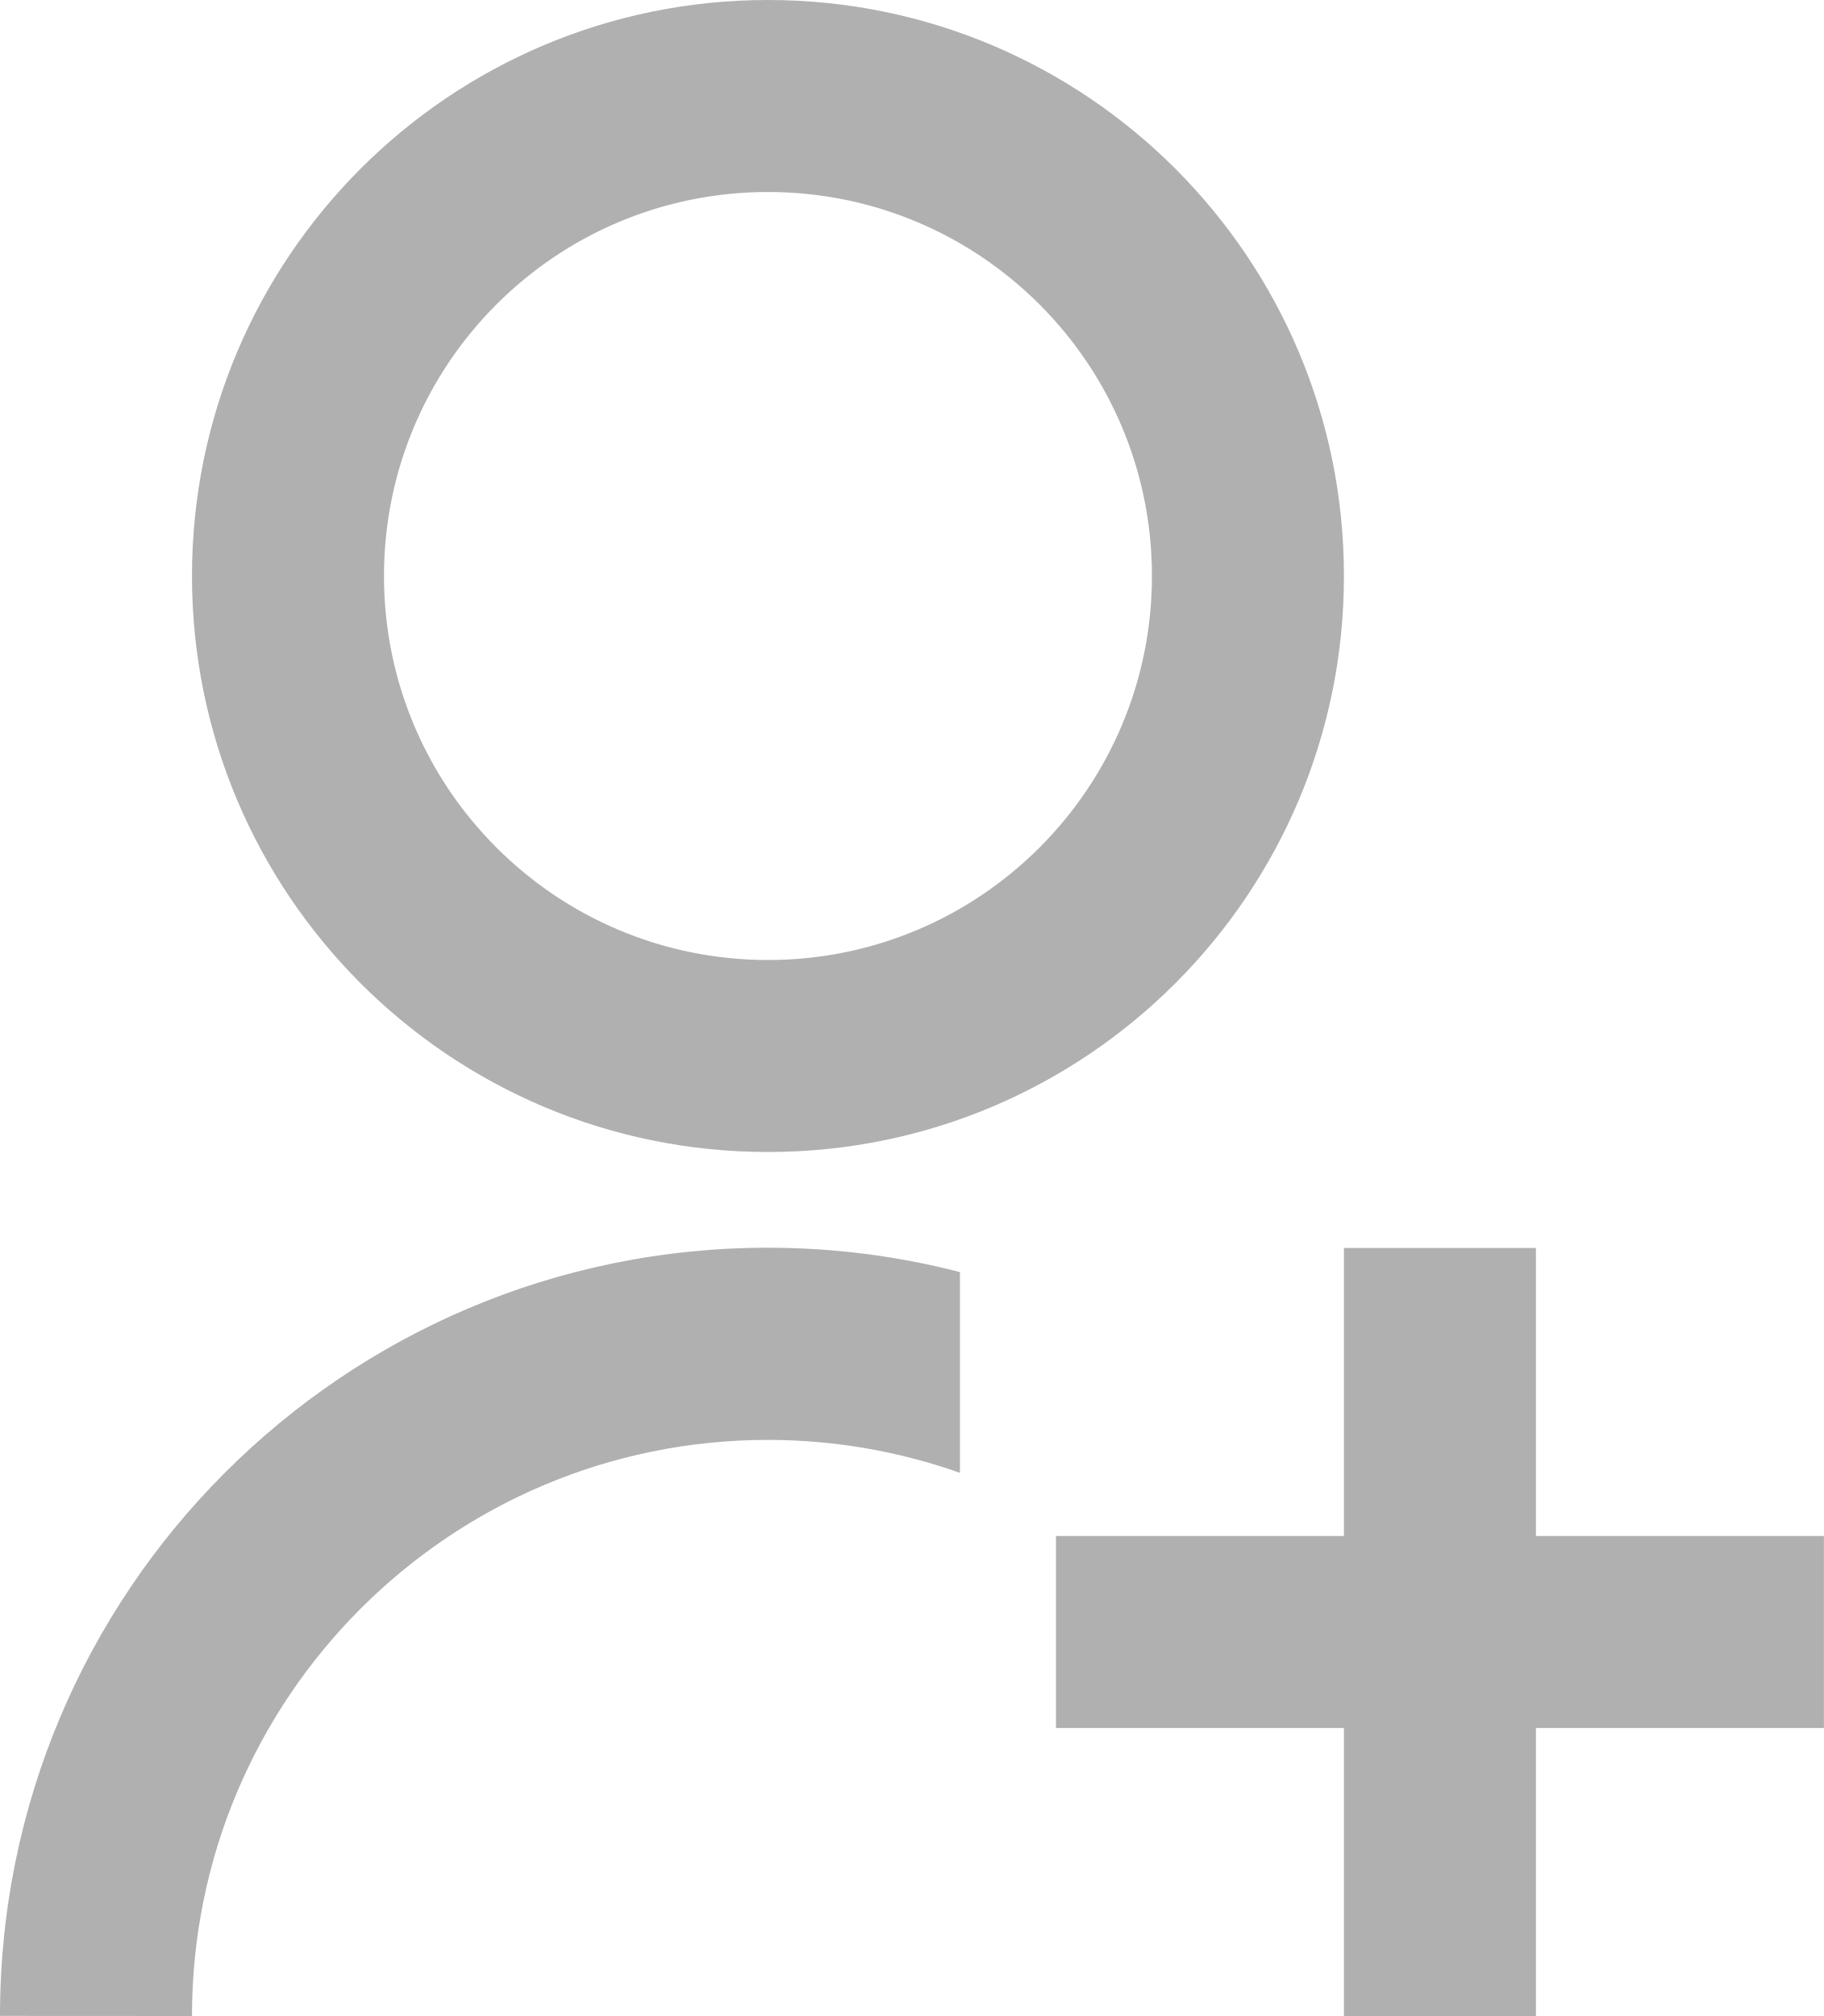
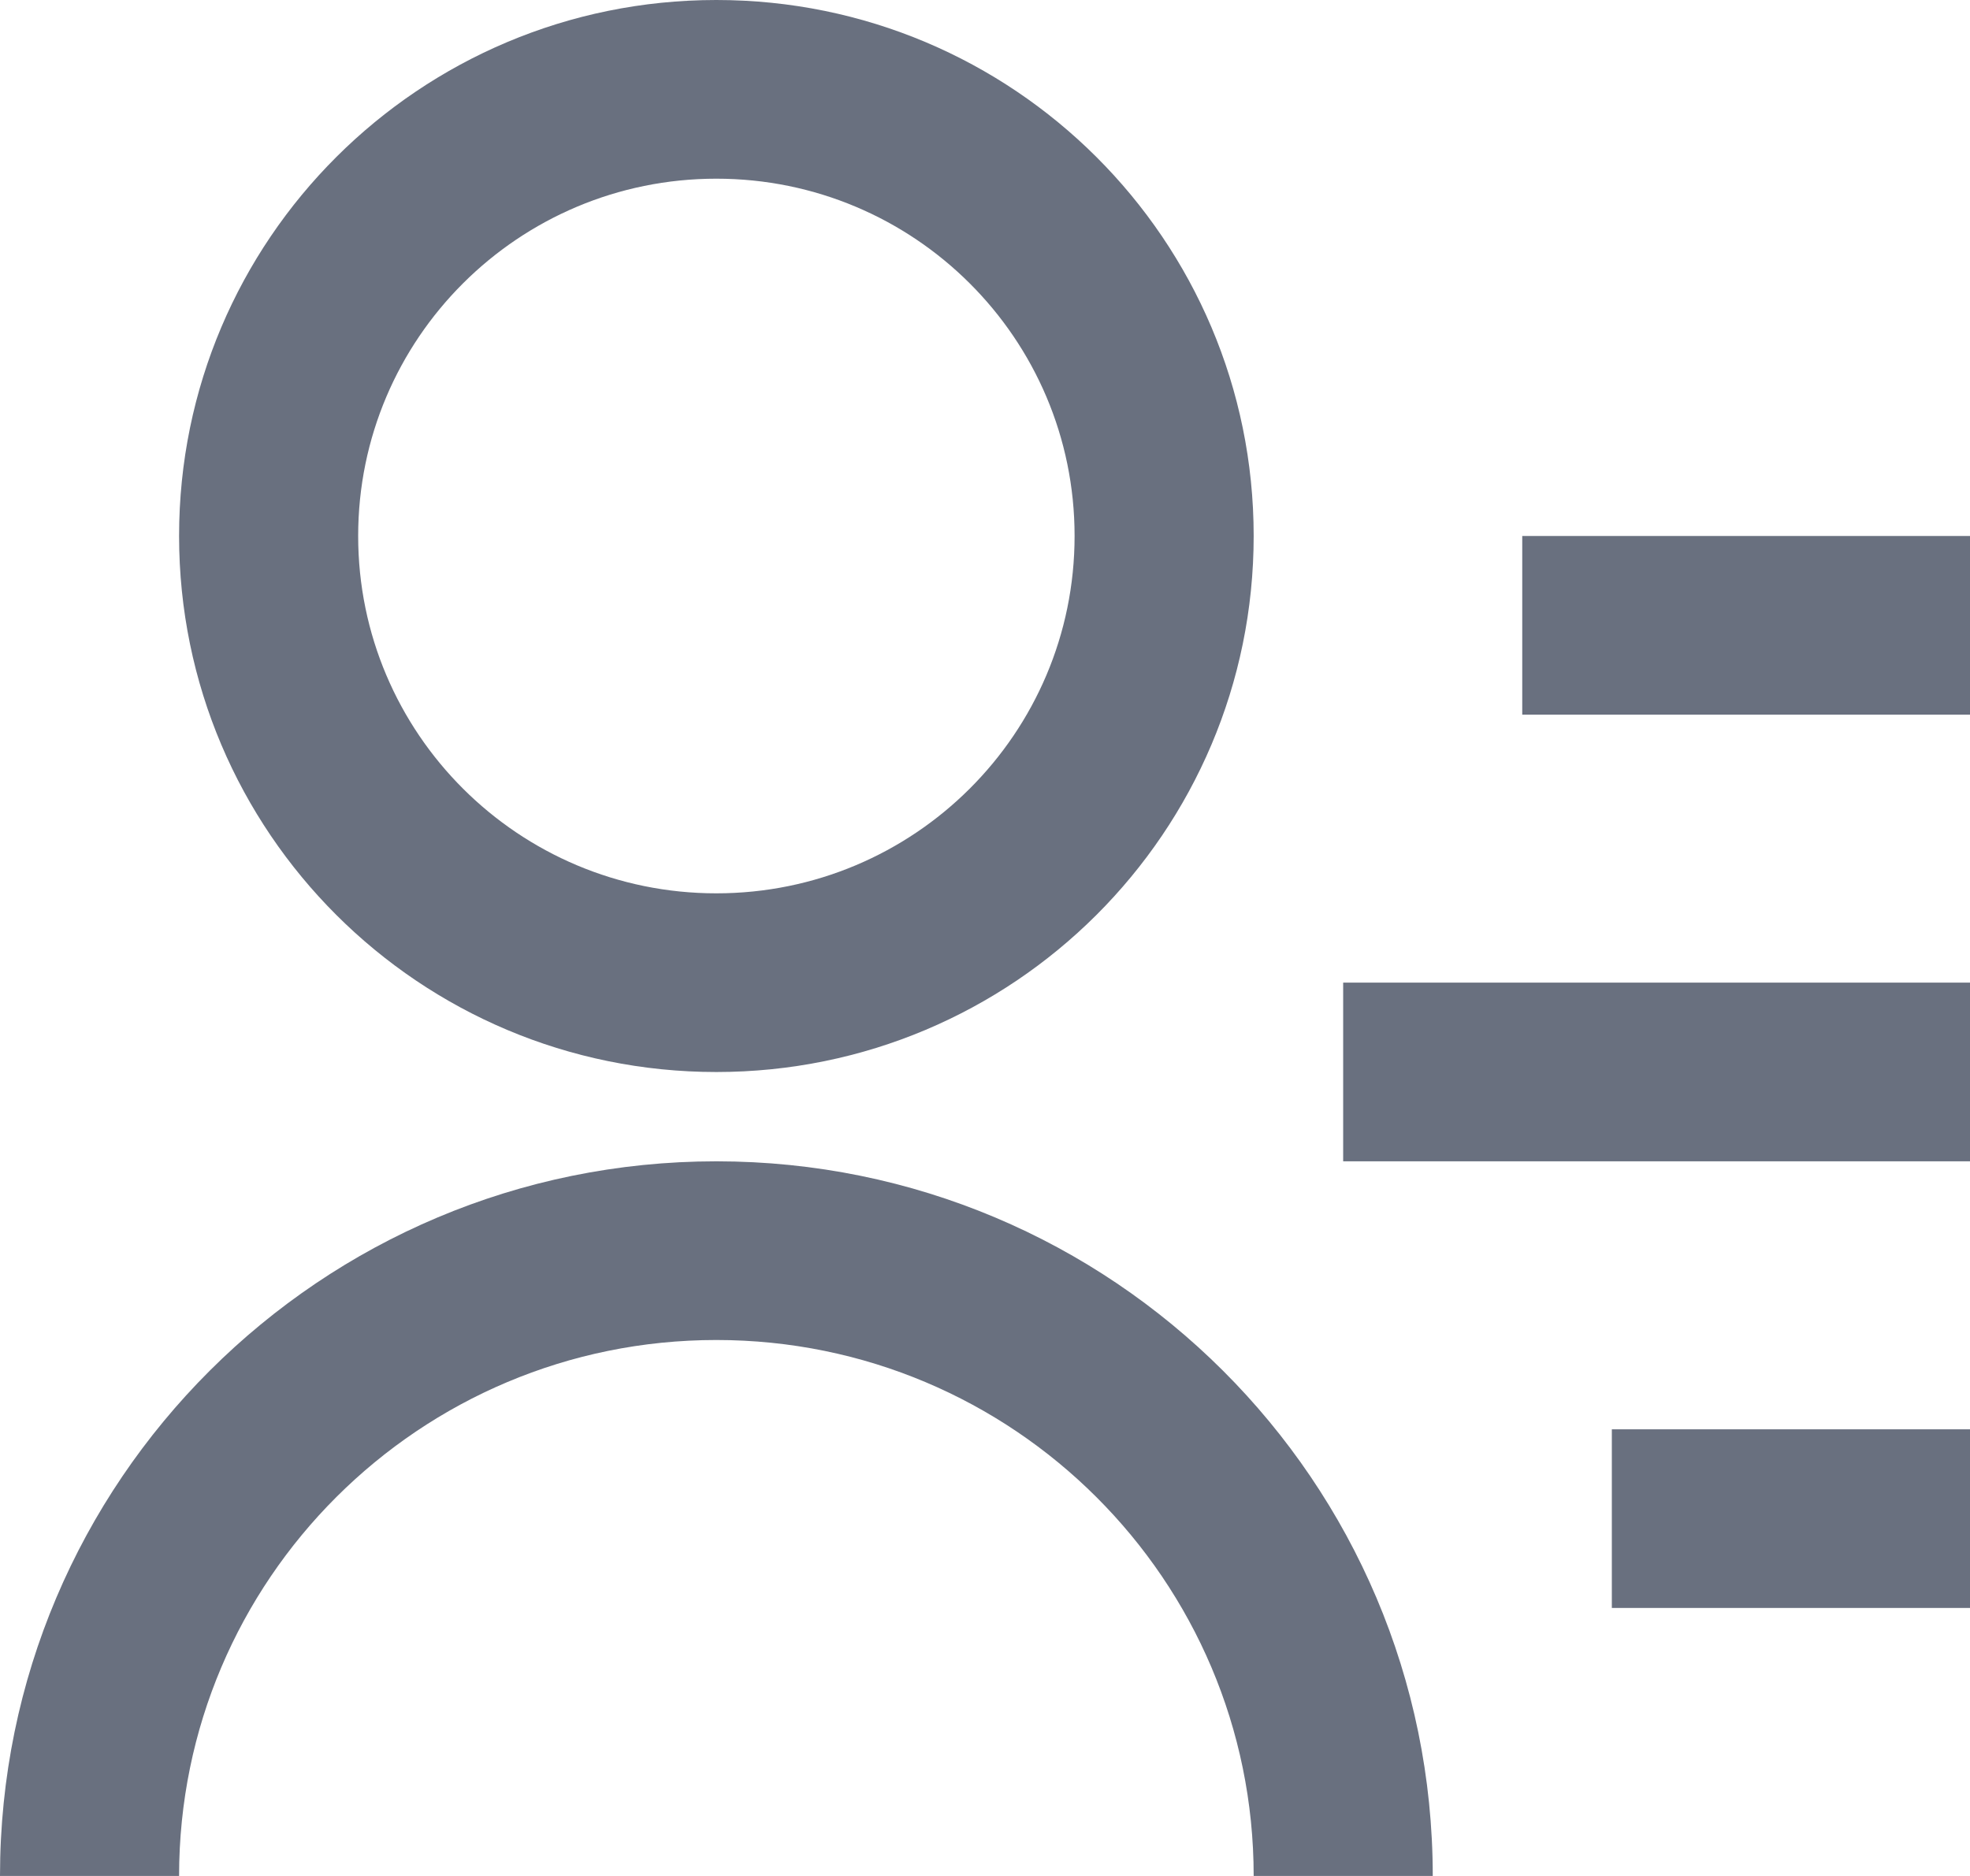
- <svg xmlns="http://www.w3.org/2000/svg" version="1.1" width="19px" height="21px">
-   <g transform="matrix(1 0 0 1 -970 -217 )">
-     <path d="M 10 13.251  L 10 13.252  L 10 15.342  C 9.358 15.115  8.681 14.999  8 14.999  C 4.686 14.999  2 17.685  2 20.999  C 2 20.999  2 21  2 21  L 0 20.999  C 0 20.998  0 20.998  0 20.997  C 0 16.579  3.582 12.997  8 12.997  C 8.675 12.997  9.347 13.082  10 13.251  Z M 14 6  C 14 9.315  11.315 12  8 12  C 4.685 12  2 9.315  2 6  C 2 2.685  4.685 0  8 0  C 11.315 0  14 2.685  14 6  Z M 4 6  C 4 8.21  5.79 10  8 10  C 10.21 10  12 8.21  12 6  C 12 3.79  10.21 2  8 2  C 5.79 2  4 3.79  4 6  Z M 11 16  L 14 16  L 14 13  L 16 13  L 16 16  L 19 16  L 19 18  L 16 18  L 16 21  L 14 21  L 14 18  L 11 18  L 11 16  Z " fill-rule="nonzero" fill="#b0b0b0" stroke="none" transform="matrix(1 0 0 1 970 217 )" />
+ <svg xmlns="http://www.w3.org/2000/svg" version="1.1" width="21px" height="20px">
+   <g transform="matrix(1 0 0 1 -806 -130 )">
+     <path d="M 16.227 7.619  L 16.227 5.714  L 21 5.714  L 21 7.619  L 16.227 7.619  Z M 14.318 12.381  L 14.318 10.476  L 21 10.476  L 21 12.381  L 14.318 12.381  Z M 17.182 17.143  L 17.182 15.238  L 21 15.238  L 21 17.143  L 17.182 17.143  Z M 1.909 20  L 0 20  C 0 15.792  3.419 12.381  7.636 12.381  C 11.854 12.381  15.273 15.792  15.273 20  L 13.364 20  C 13.364 16.844  10.799 14.286  7.636 14.286  C 4.473 14.286  1.909 16.844  1.909 20  Z M 13.364 5.714  C 13.364 8.871  10.801 11.429  7.636 11.429  C 4.472 11.429  1.909 8.871  1.909 5.714  C 1.909 2.557  4.472 0  7.636 0  C 10.801 0  13.364 2.557  13.364 5.714  Z M 3.818 5.714  C 3.818 7.819  5.527 9.524  7.636 9.524  C 9.746 9.524  11.455 7.819  11.455 5.714  C 11.455 3.61  9.746 1.905  7.636 1.905  C 5.527 1.905  3.818 3.61  3.818 5.714  Z " fill-rule="nonzero" fill="#69707f" stroke="none" transform="matrix(1 0 0 1 806 130 )" />
  </g>
</svg>
